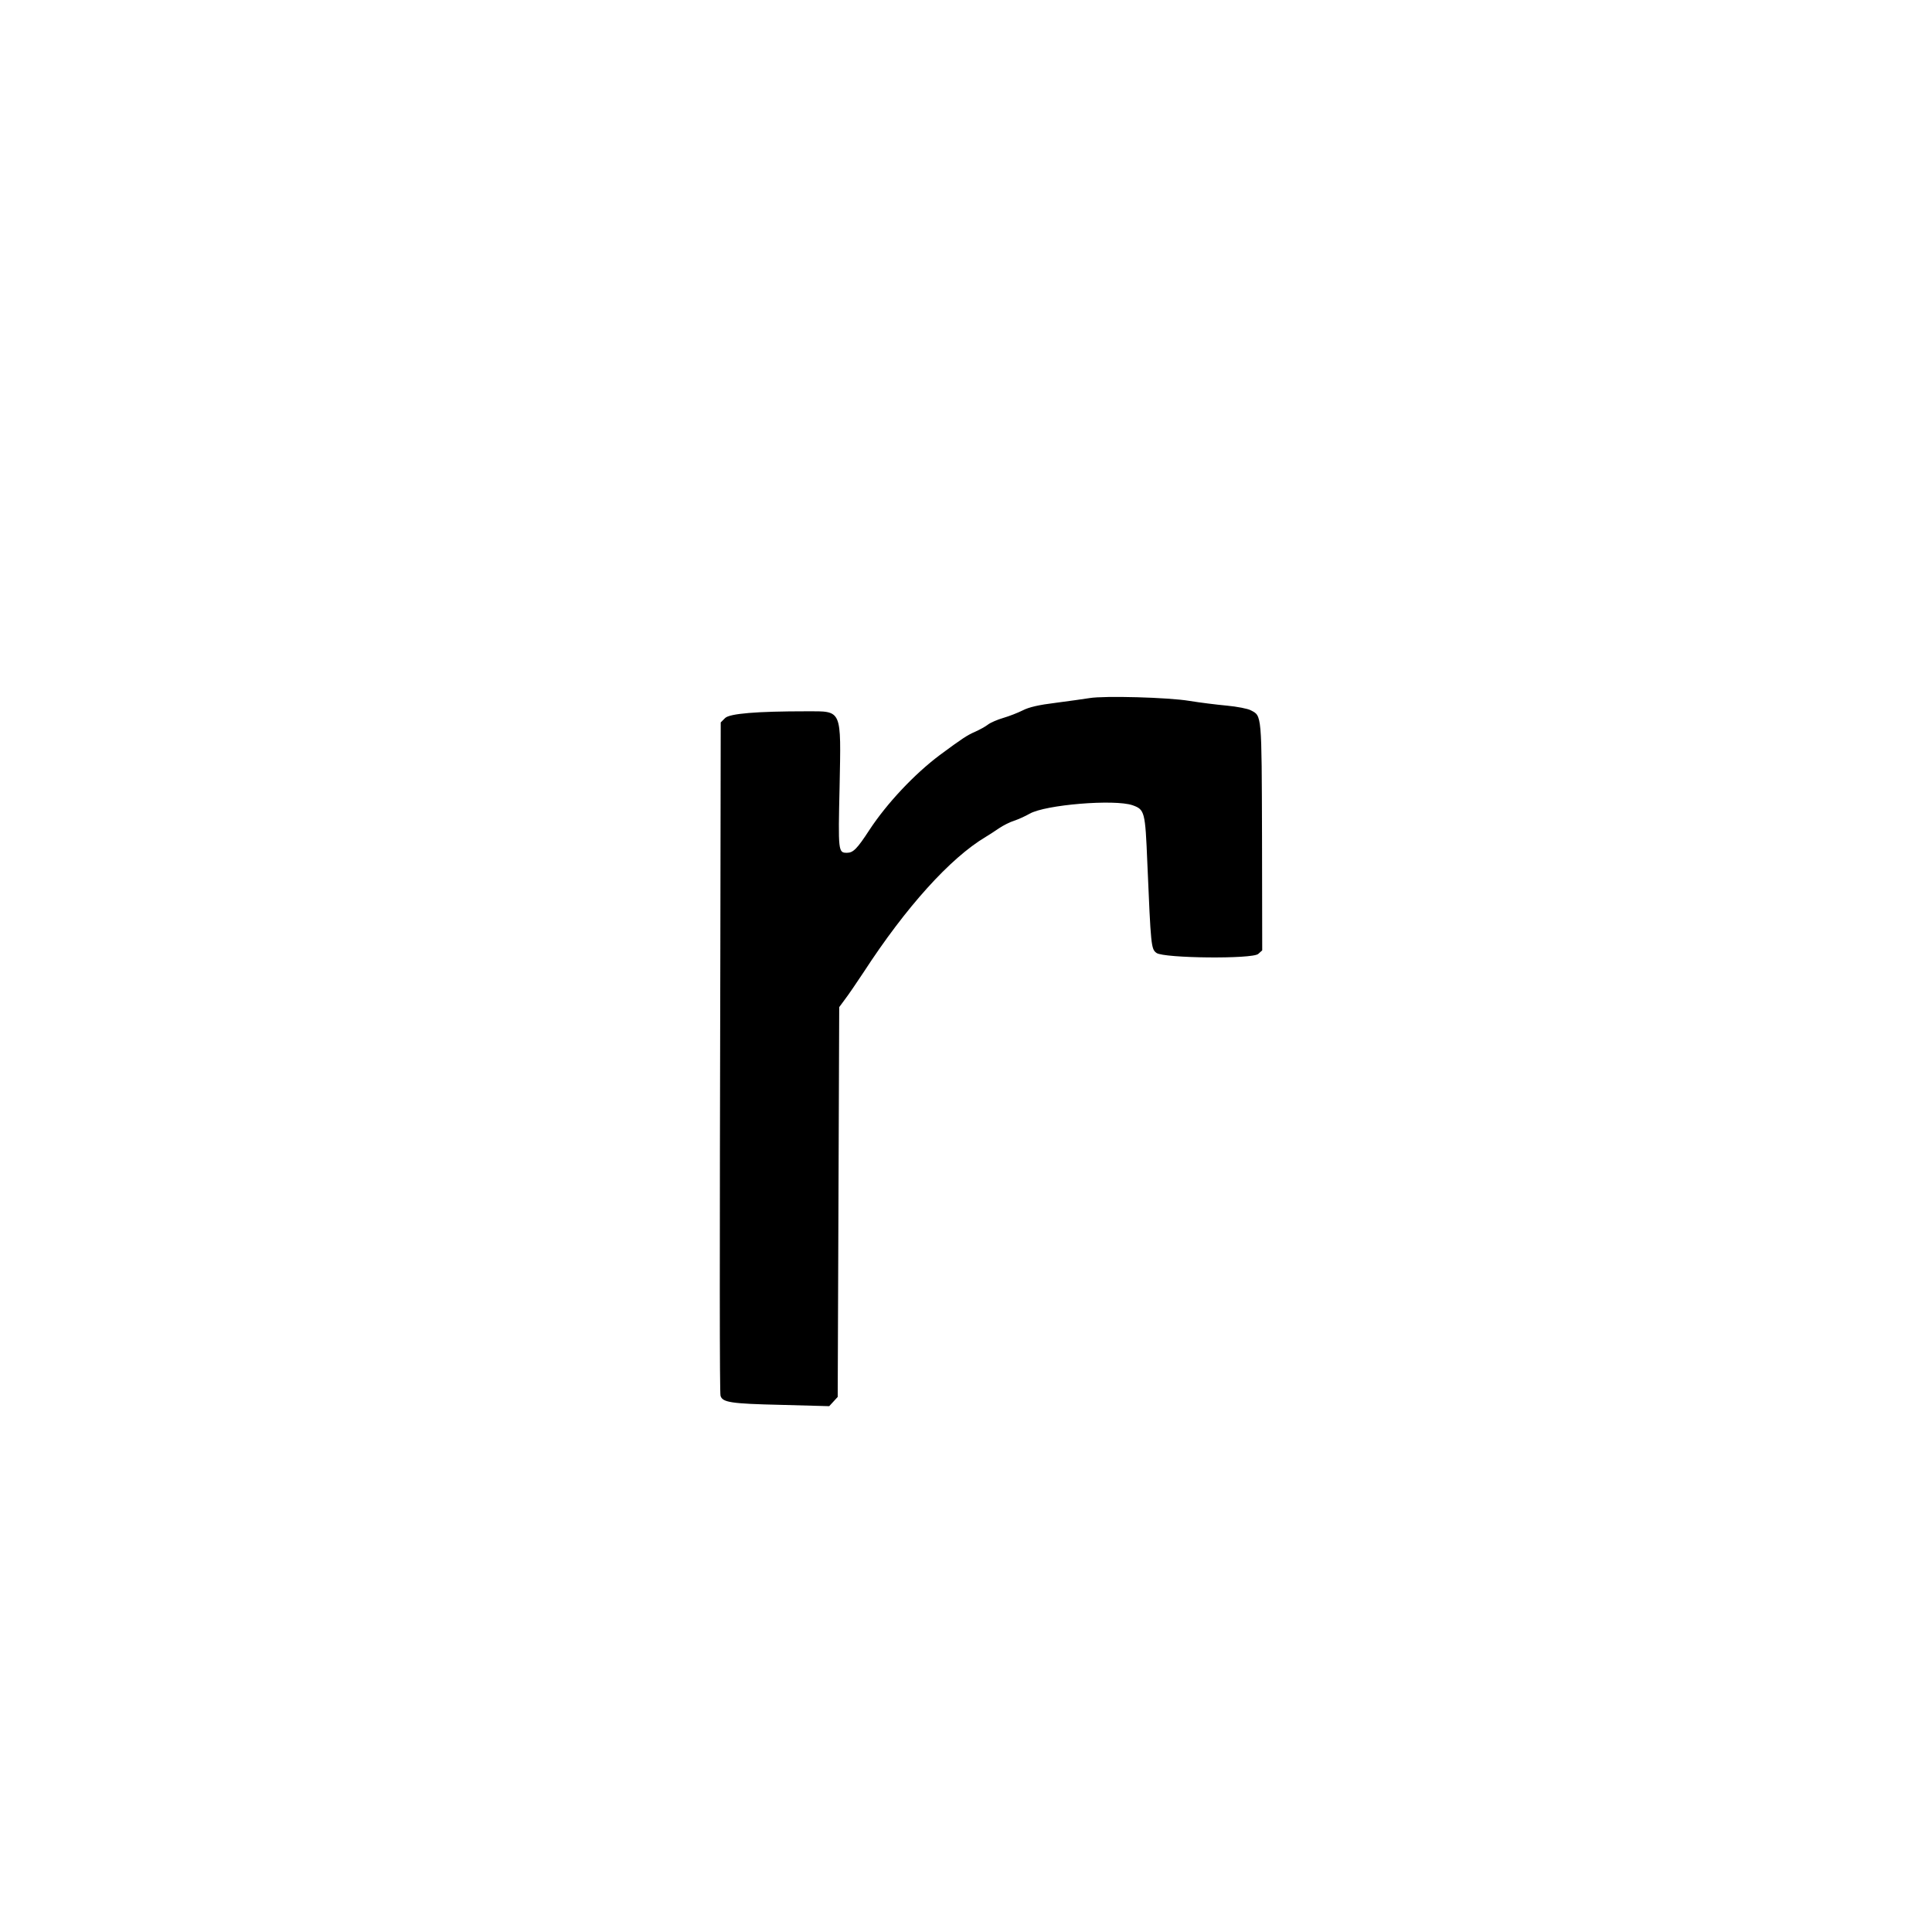
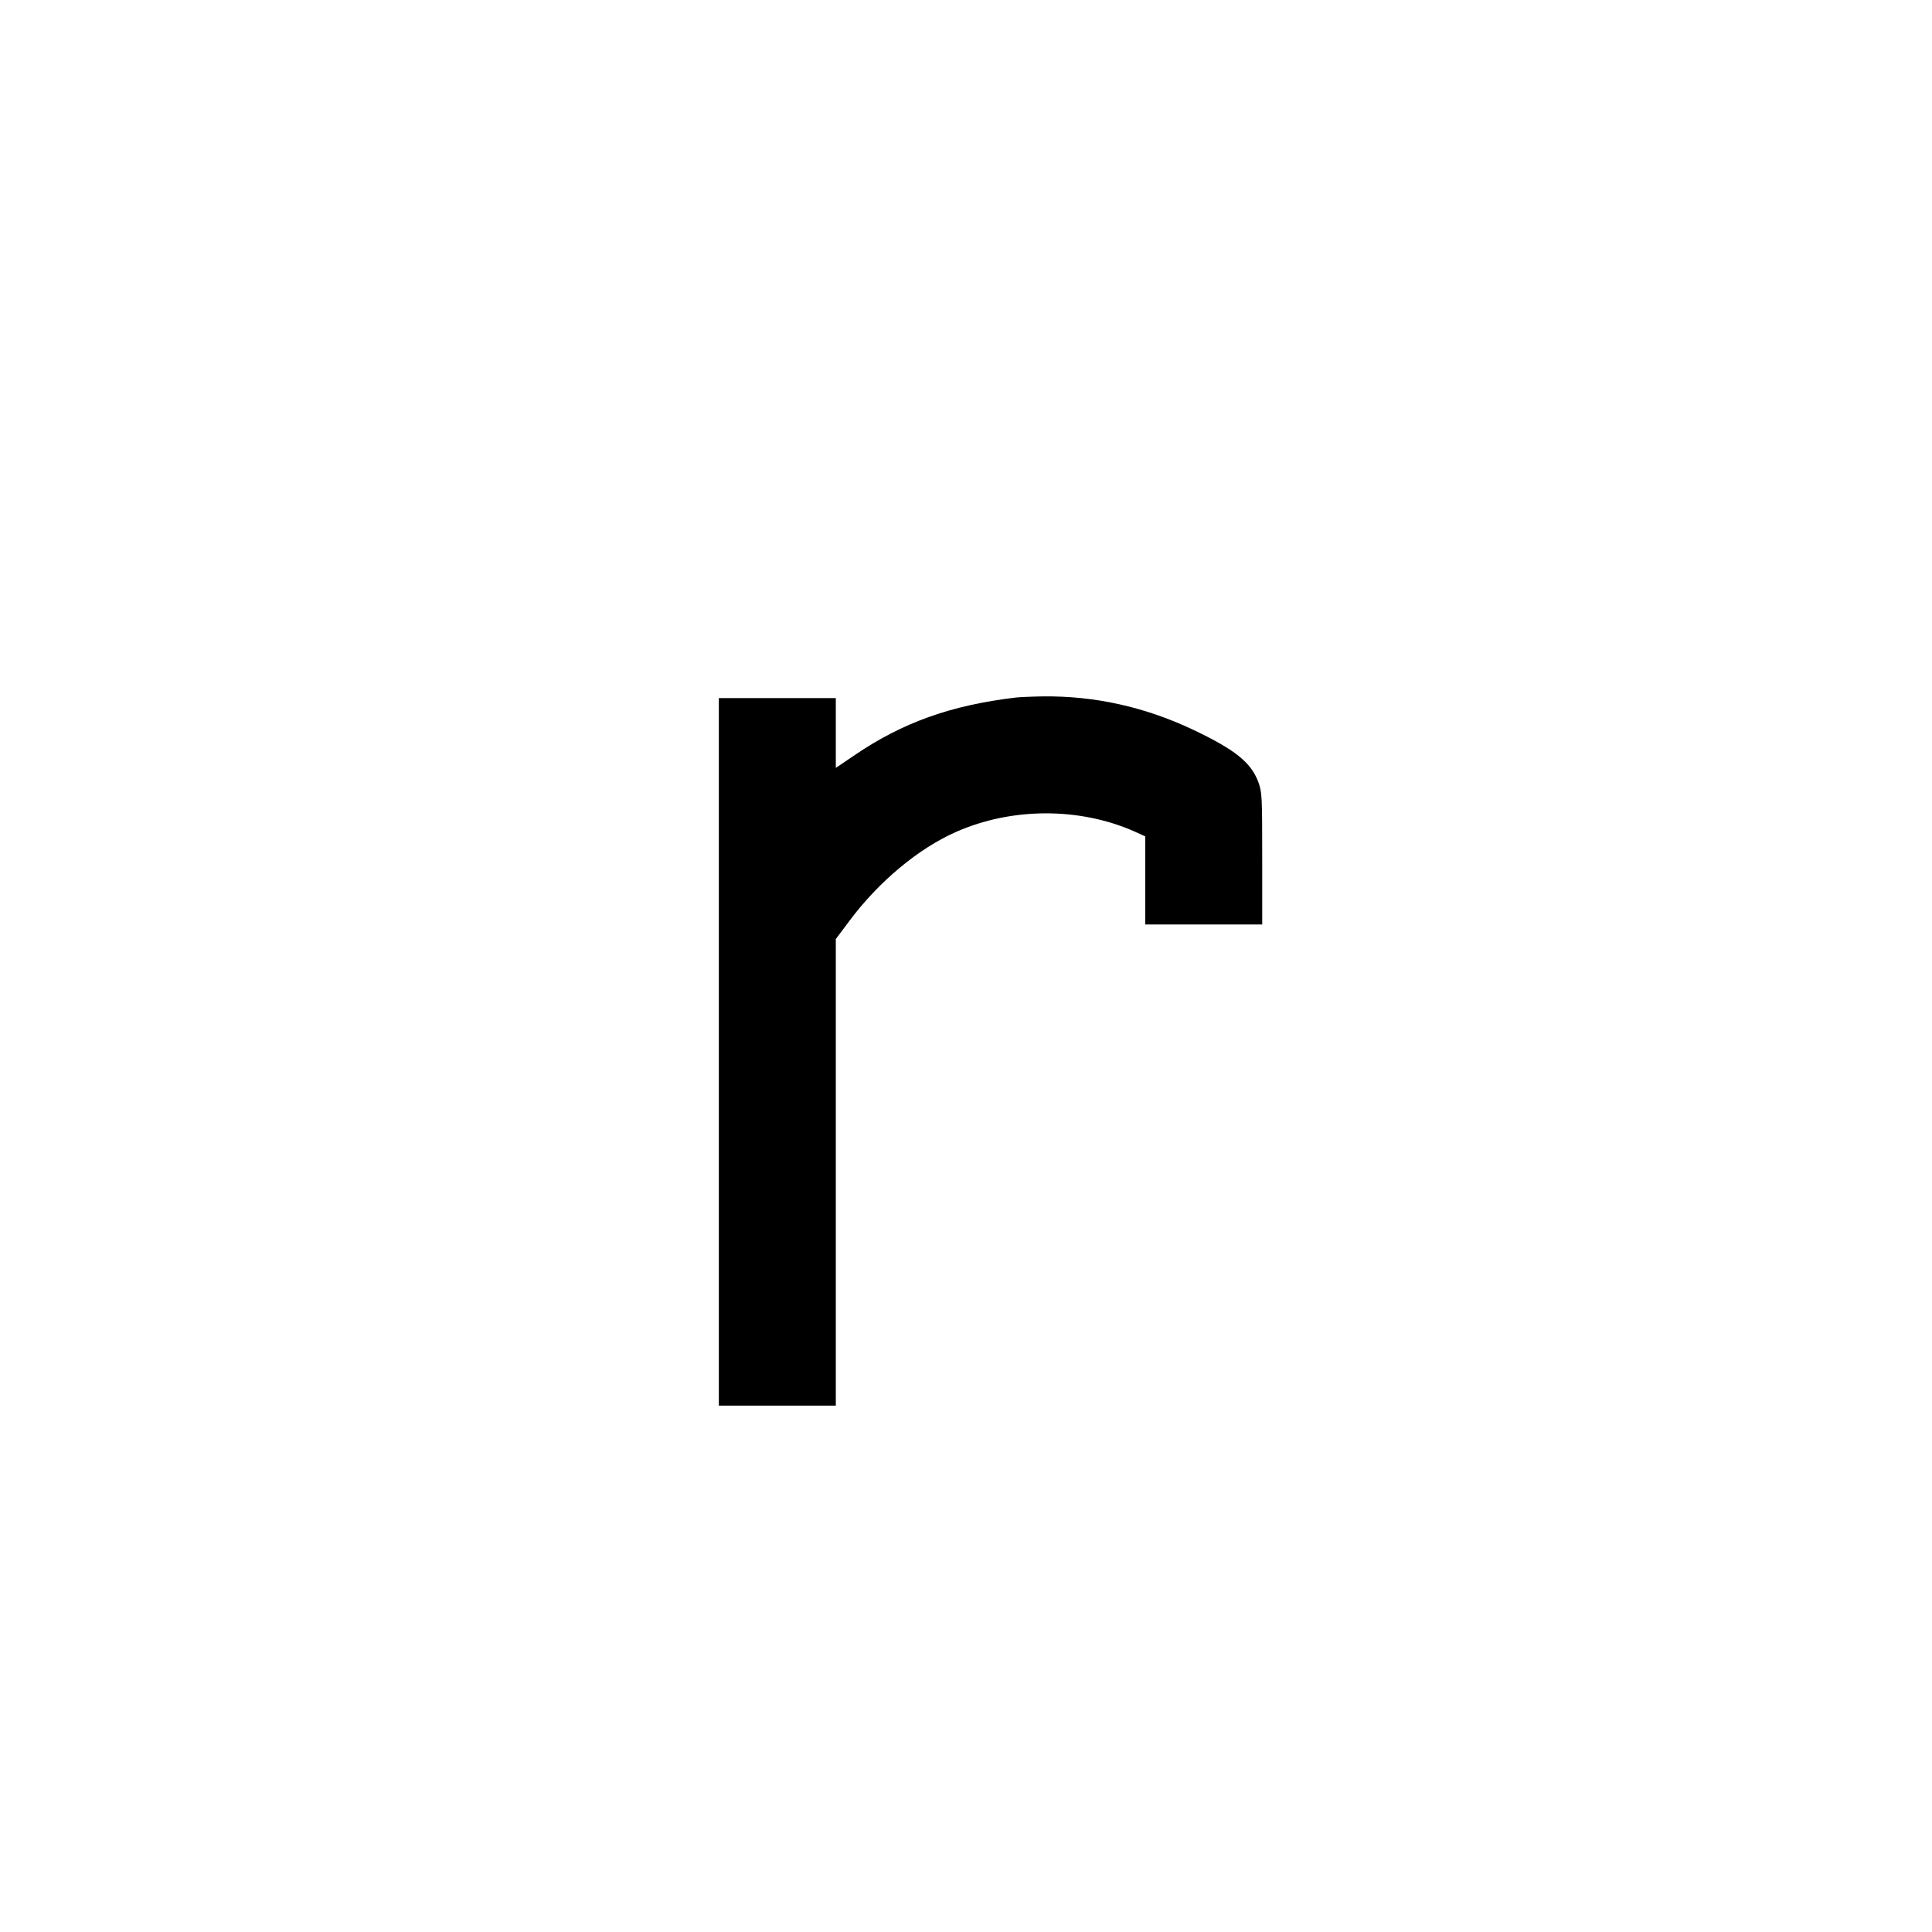
<svg xmlns="http://www.w3.org/2000/svg" width="1024" height="1024" viewBox="0 0 1024 1024">
-   <path d="M577.5 370.0C574.8 370.4 566.7 371.6 559.6 372.5C550.6 373.6 545.4 374.8 542.1 376.5C539.5 377.8 534.9 379.6 531.8 380.5C528.7 381.4 525.0 383.0 523.7 384.0C522.3 385.1 519.2 386.8 516.7 387.9C512.6 389.7 510.0 391.4 498.1 400.2C484.5 410.4 470.0 425.9 460.8 439.9C454.3 449.9 452.2 452.0 448.9 452.0C444.3 452.0 444.2 451.4 445.0 417.0C445.8 375.5 446.5 377.0 427.6 377.0C400.9 377.0 386.7 378.2 384.3 380.6L382.0 382.9L381.8 501.7C381.4 671.1 381.4 738.3 381.9 739.8C382.9 743.3 387.5 744.0 413.7 744.6L439.5 745.3L441.8 742.8L444.0 740.4L444.4 637.1L444.8 533.8L447.9 529.6C449.6 527.4 454.1 520.8 457.8 515.2C480.1 480.9 503.6 454.8 522.4 443.6C524.1 442.6 527.3 440.5 529.5 439.0C531.7 437.5 535.3 435.7 537.5 435.0C539.7 434.3 543.4 432.6 545.7 431.3C554.0 426.5 590.8 423.5 600.3 426.8C606.7 429.1 607.0 430.1 608.1 457.1C610.0 501.7 610.1 503.0 613.0 505.1C617.0 507.9 663.8 508.4 666.9 505.6L669.0 503.7L668.9 443.6C668.7 378.1 668.8 379.5 663.0 376.5C661.4 375.6 655.6 374.5 650.3 374.0C644.9 373.5 636.0 372.4 630.5 371.5C619.2 369.6 585.2 368.7 577.5 370.0Z" fill="#000000" fill-rule="nonzero" />
+   <path d="M538.5 369.7C503.9 373.8 478.2 383.0 452.6 400.5L443.0 407.0V388.5V370.0H412.0H381.0V557.5V745.0H412.0H443.0V621.3V497.7L450.2 488.1C465.7 467.3 486.8 449.7 506.8 440.9C536.3 427.9 572.1 427.8 601.3 440.7L607.0 443.3V466.6V490.0H638.0H669.0V455.0C669.0 421.8 668.9 419.8 666.9 414.4C663.0 404.0 654.4 397.2 632.0 386.6C606.5 374.6 580.1 368.8 552.8 369.1C546.6 369.2 540.2 369.5 538.5 369.7Z" fill="#000000" fill-rule="nonzero" />
</svg>
